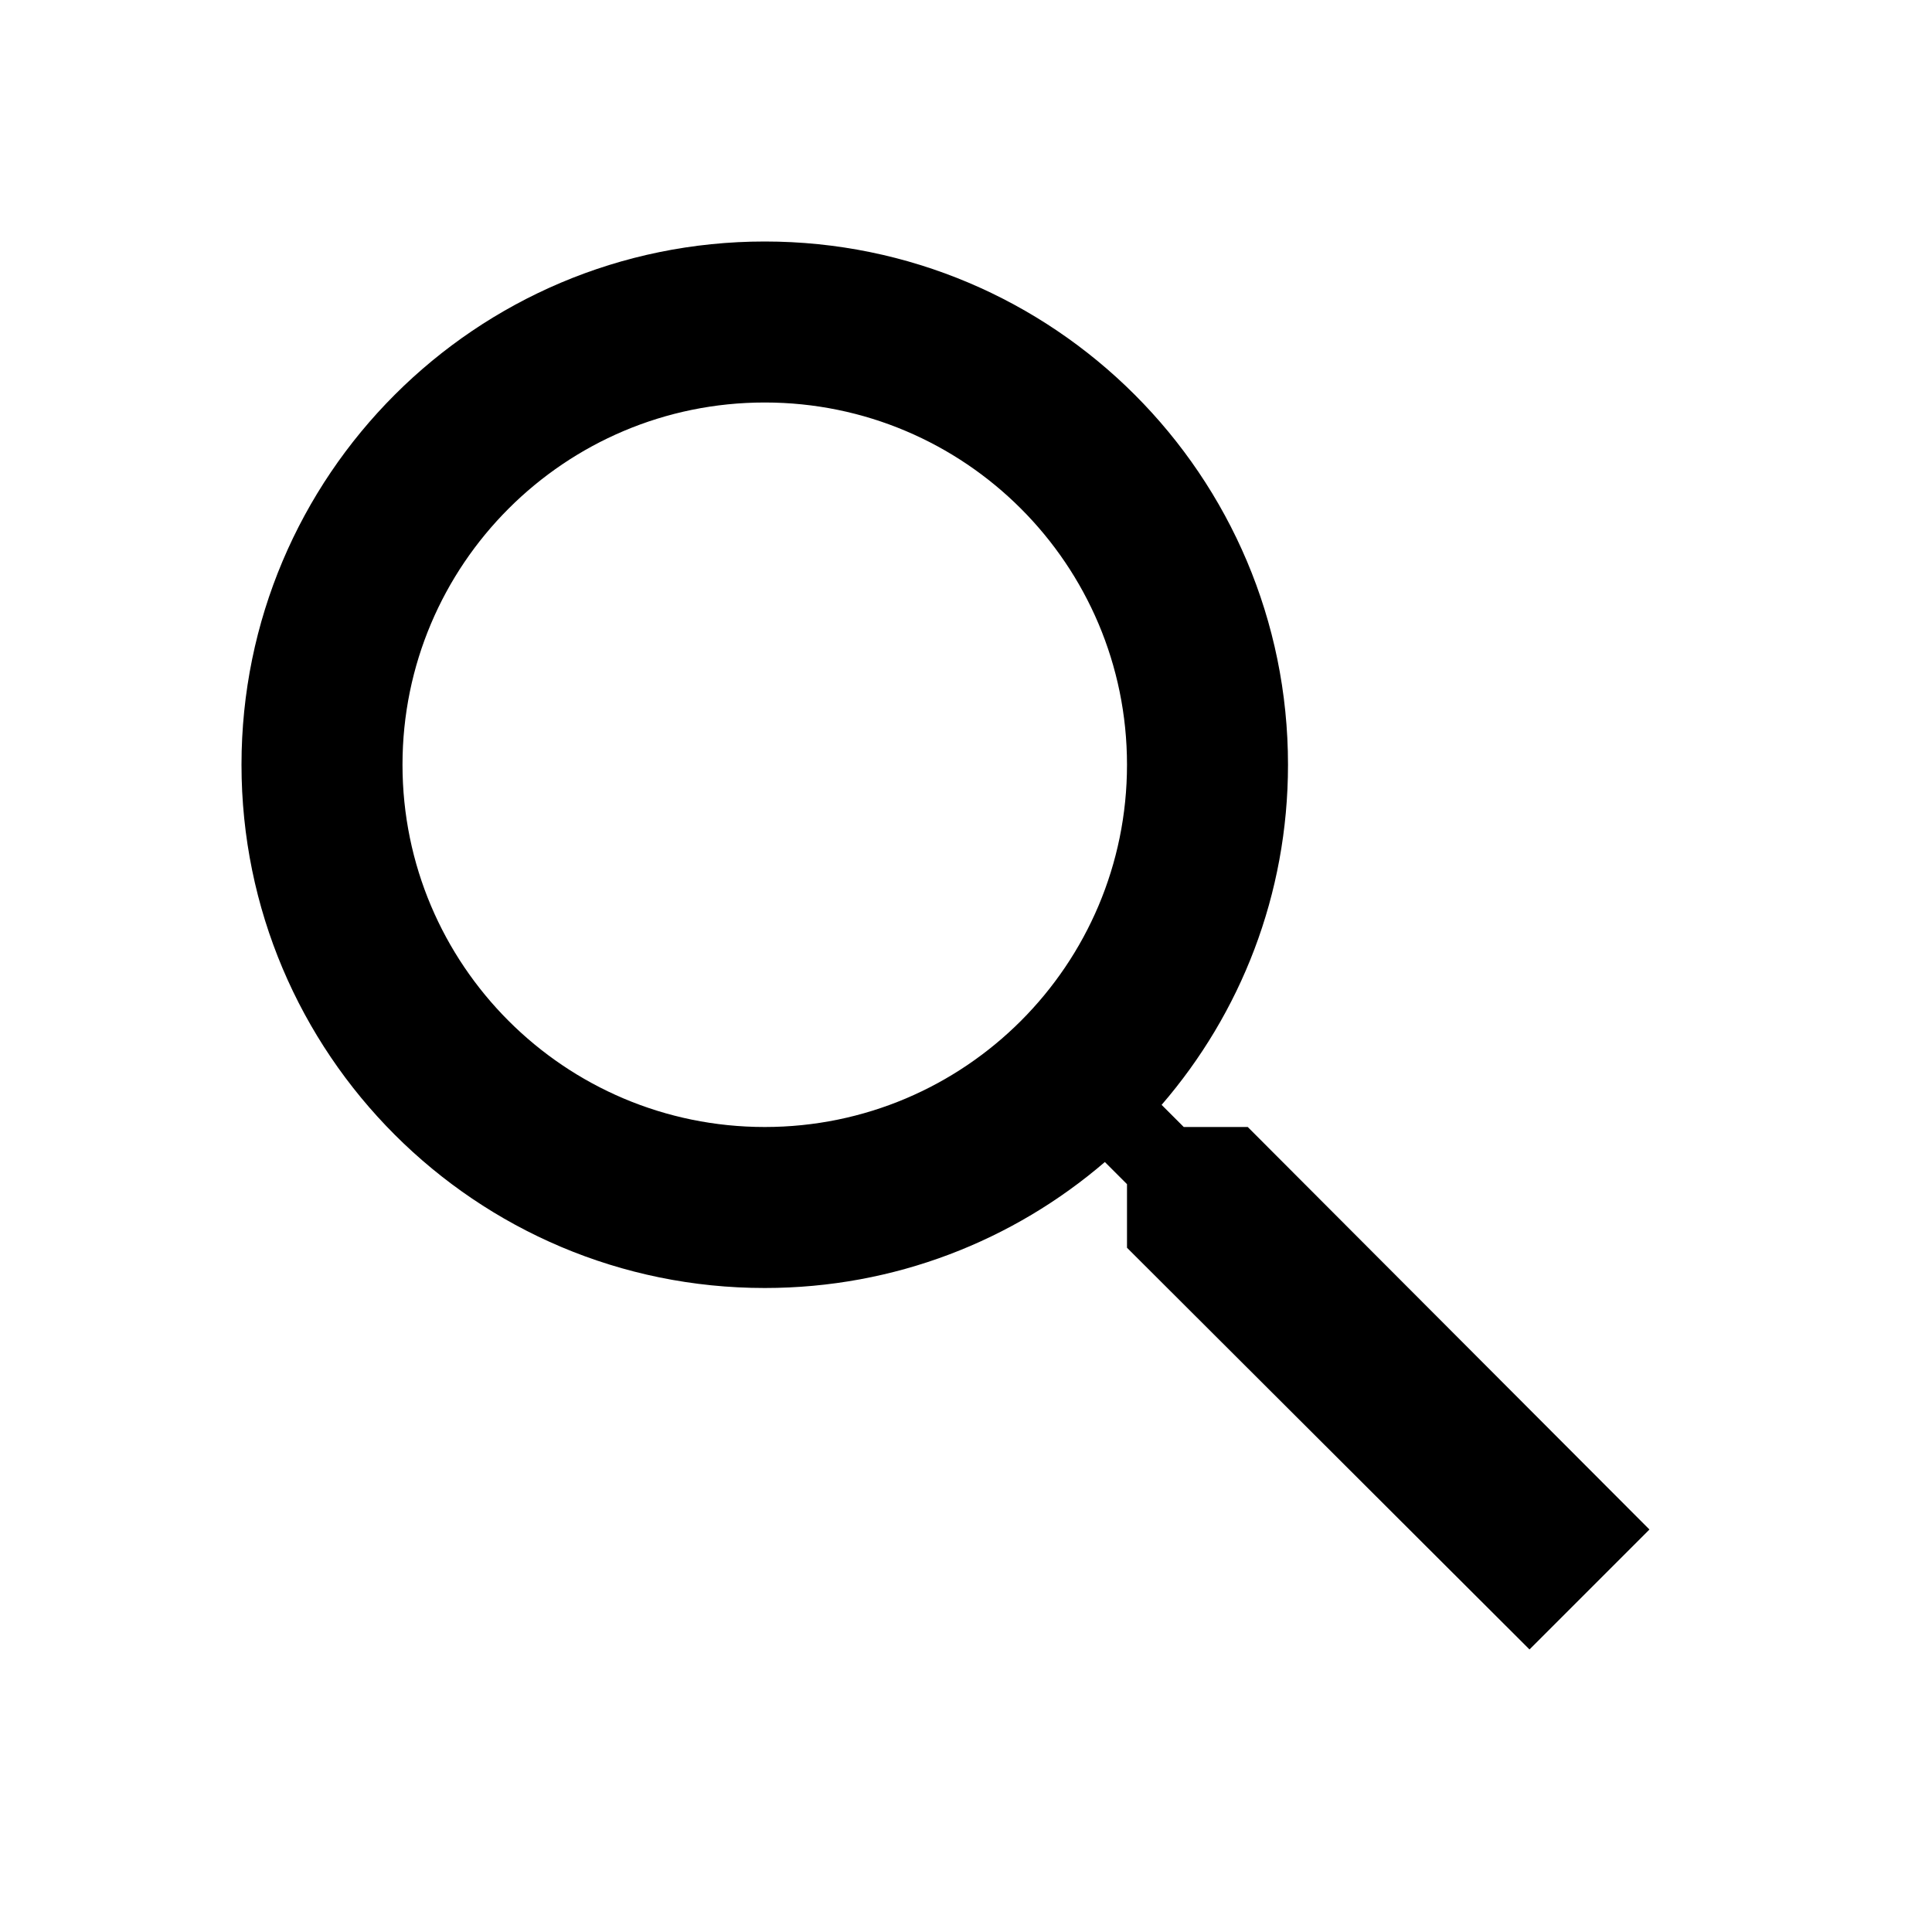
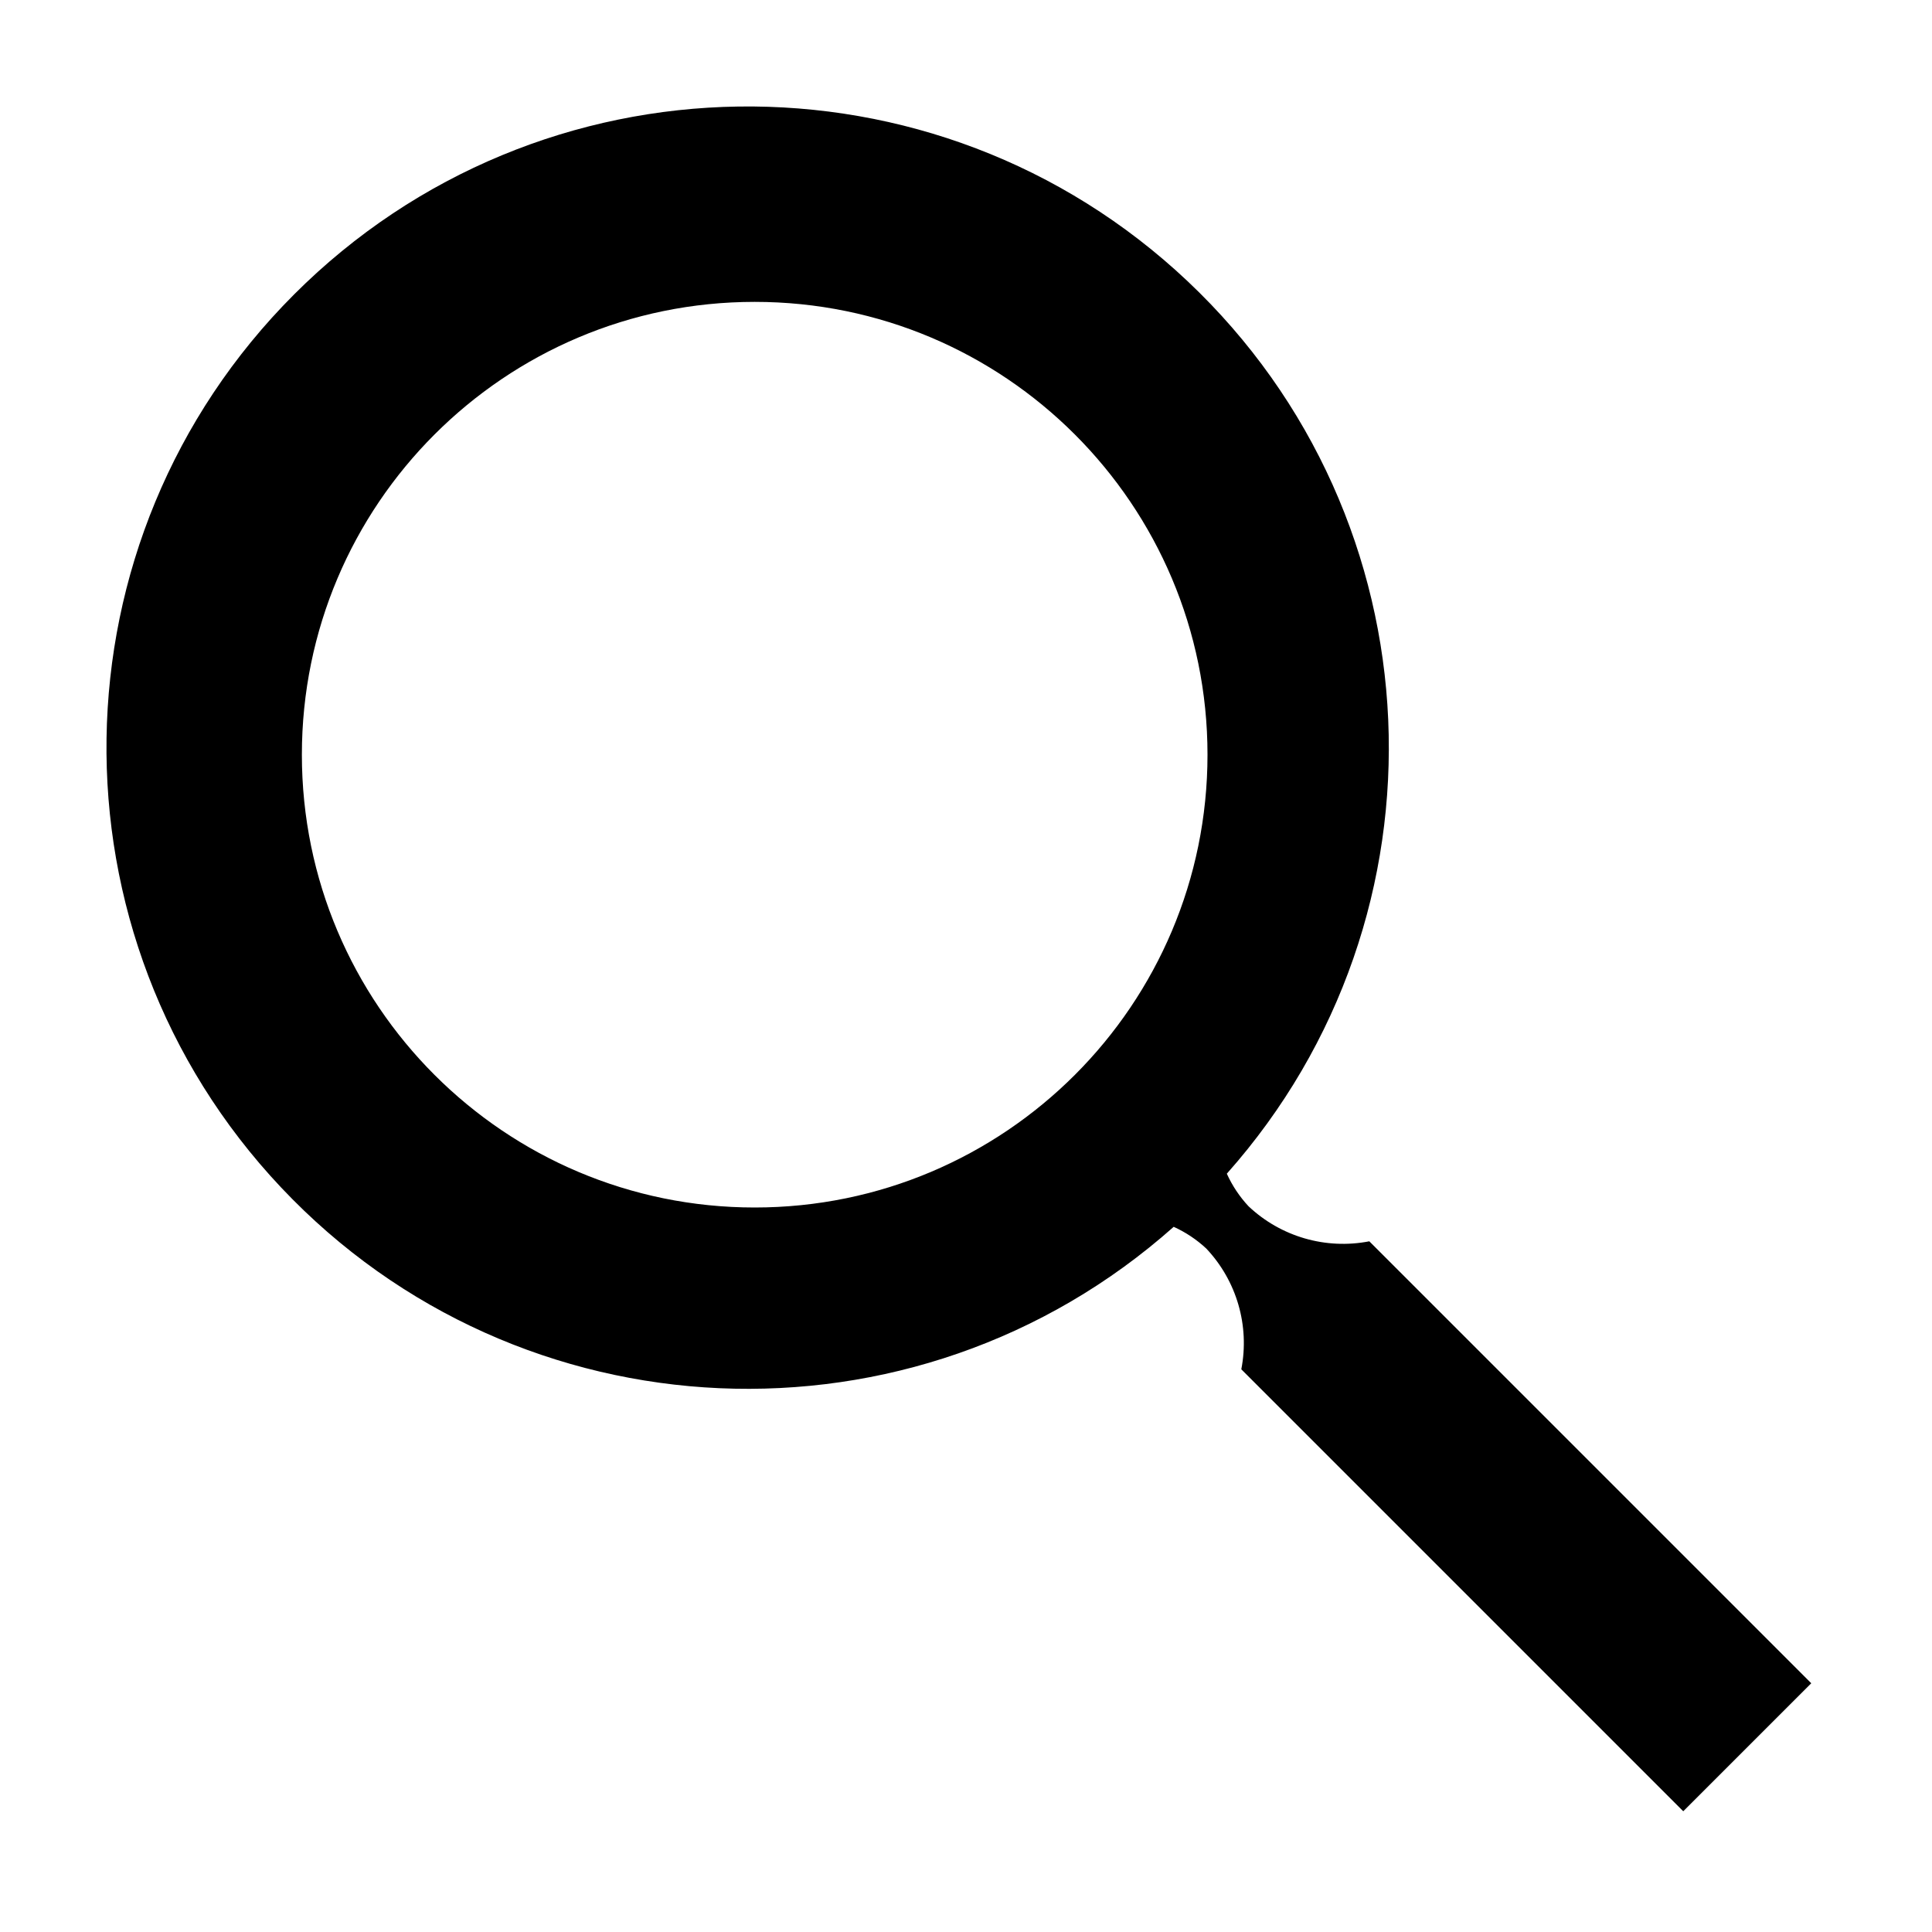
- <svg xmlns="http://www.w3.org/2000/svg" width="48" height="48" viewBox="0 0 48 48">
-   <path d="M31 28h-1.59l-.55-.55C30.82 25.18 32 22.23 32 19c0-7.18-5.82-13-13-13S6 11.82 6 19s5.82 13 13 13c3.23 0 6.18-1.18 8.45-3.13l.55.55V31l10 9.98L40.98 38 31 28zm-12 0c-4.97 0-9-4.03-9-9s4.03-9 9-9 9 4.03 9 9-4.03 9-9 9z" />
-   <path d="M0 0h48v48H0z" fill="none" />
+ <svg xmlns="http://www.w3.org/2000/svg" id="Final" viewBox="0 0 16 16">
+   <path d="M11.34,10.28a1.14,1.14,0,0,1-1-.29,1,1,0,0,1-.18-.27,5.31,5.31,0,1,0-.44.44,1,1,0,0,1,.27.18,1.14,1.14,0,0,1,.29,1L13.94,15,15,13.94ZM6.25,10A3.75,3.75,0,1,1,10,6.25,3.75,3.75,0,0,1,6.25,10Z" />
</svg>
